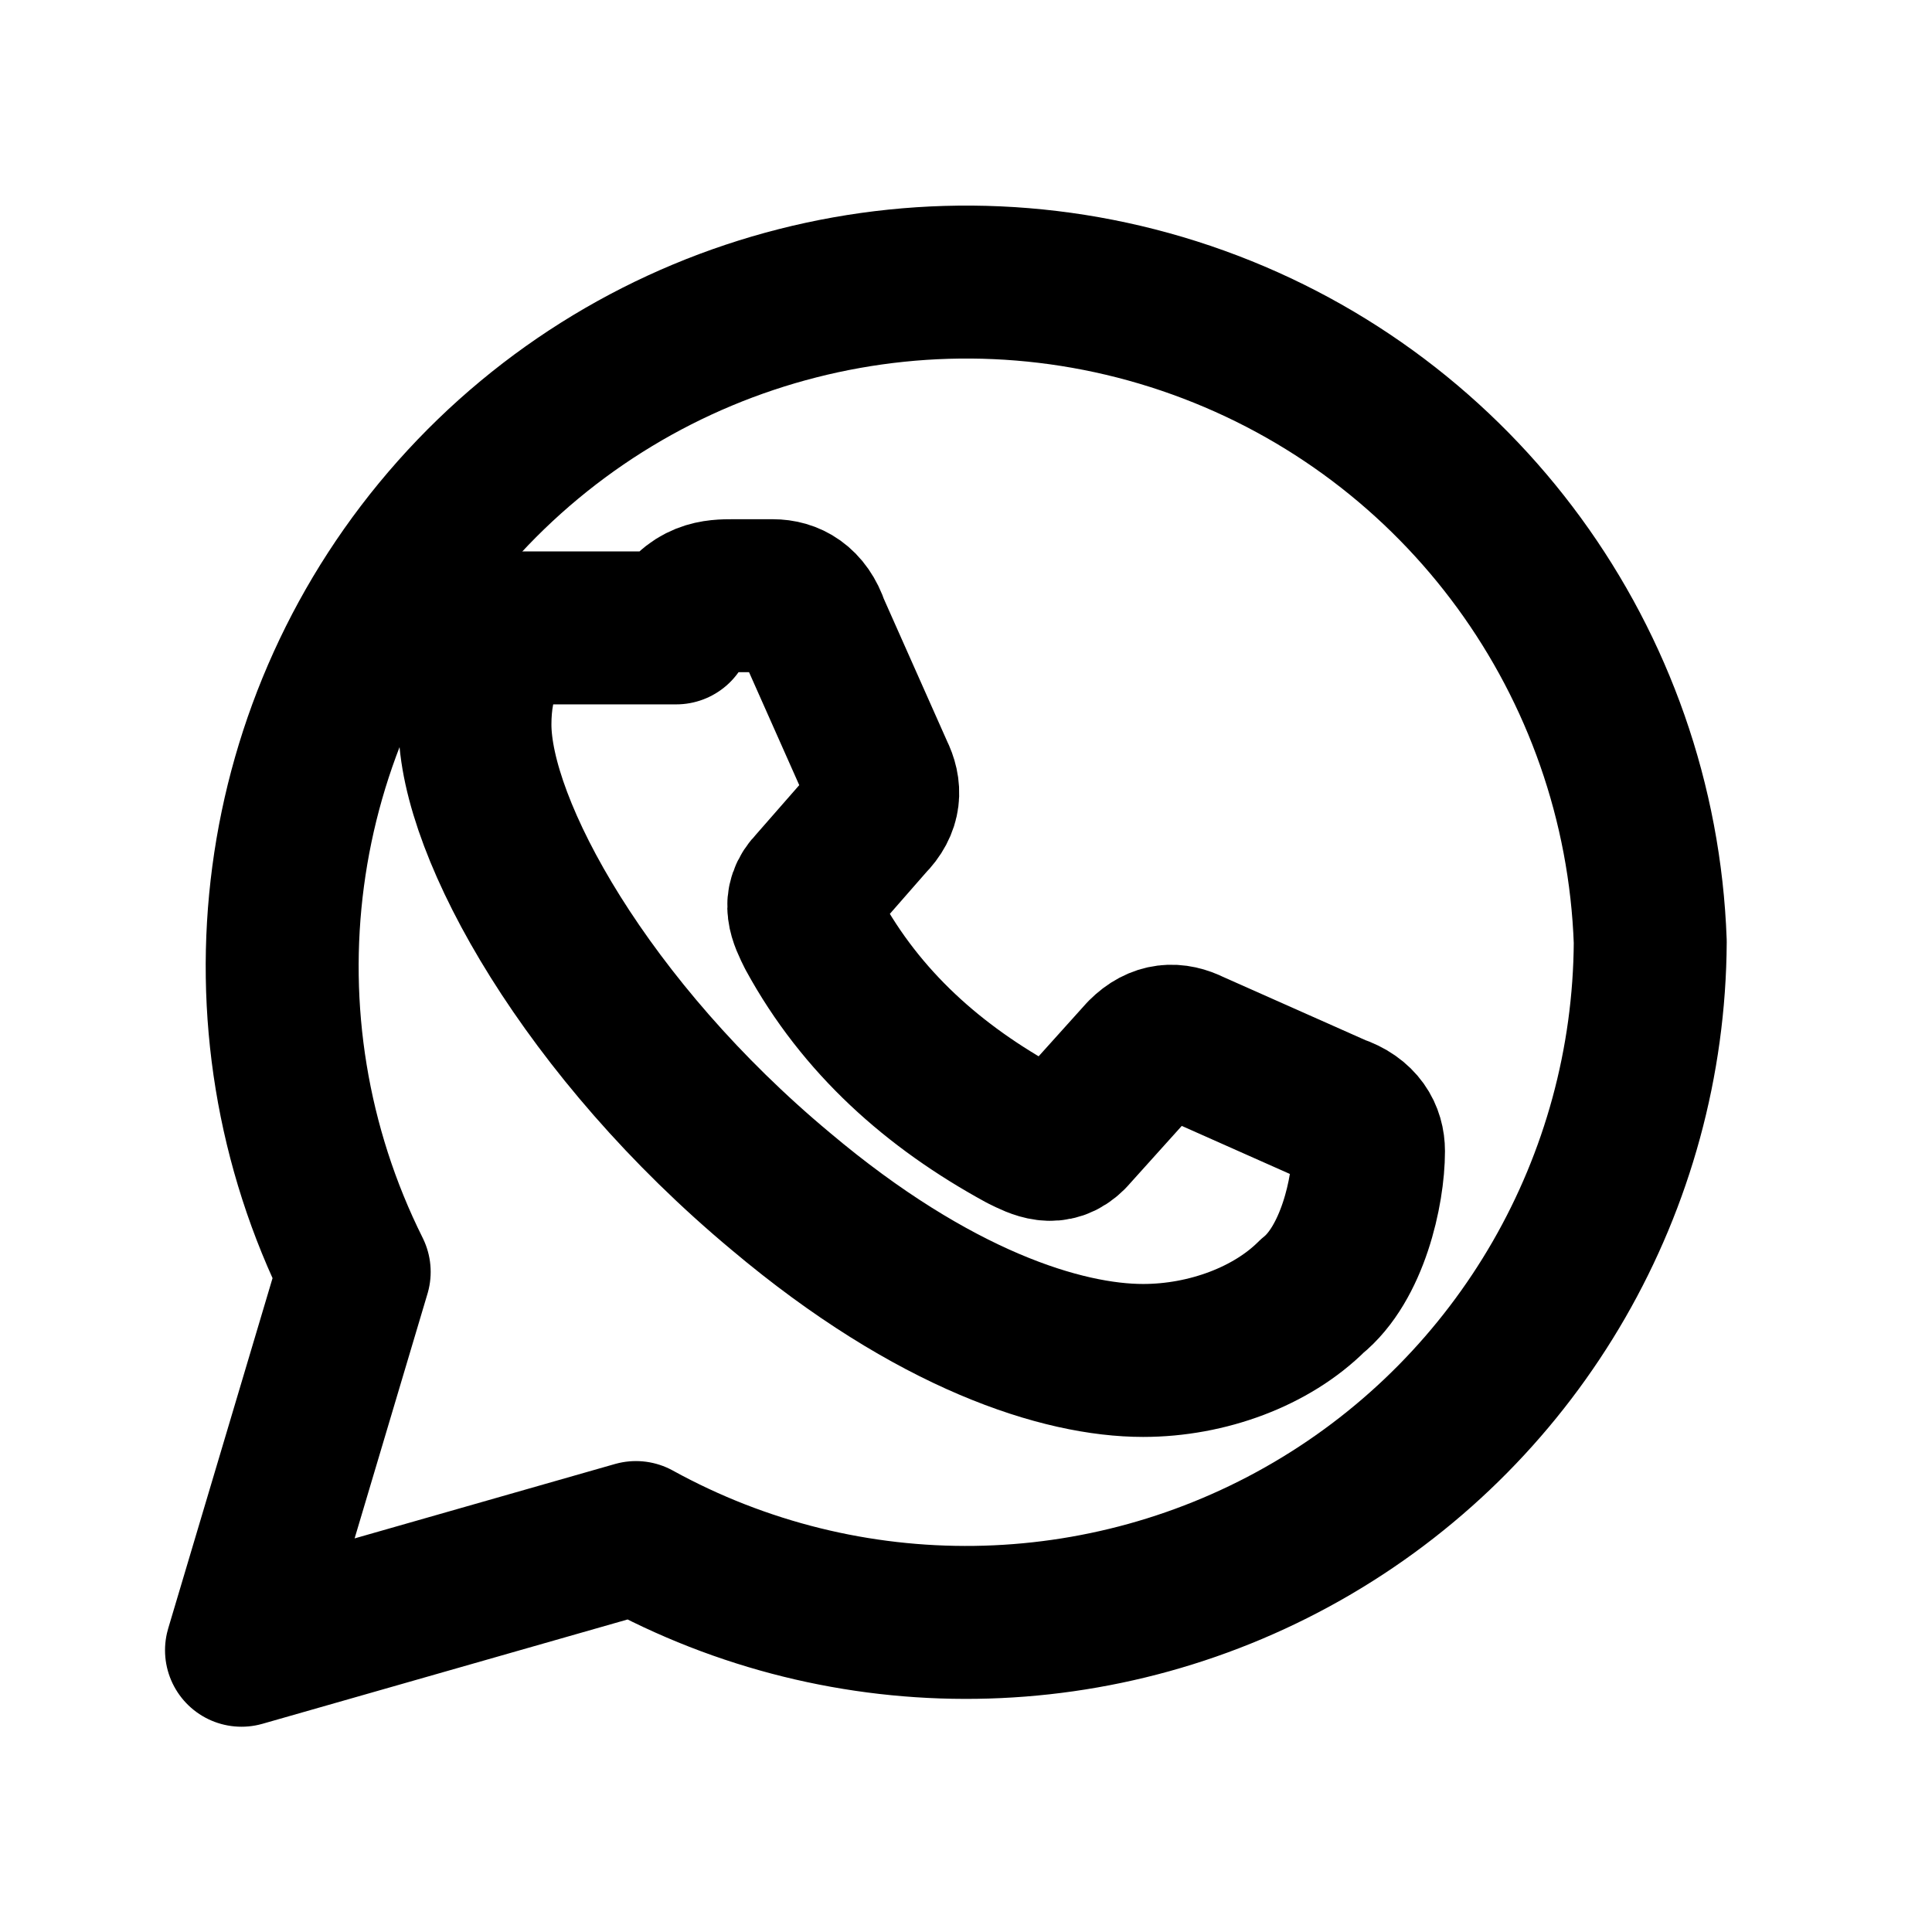
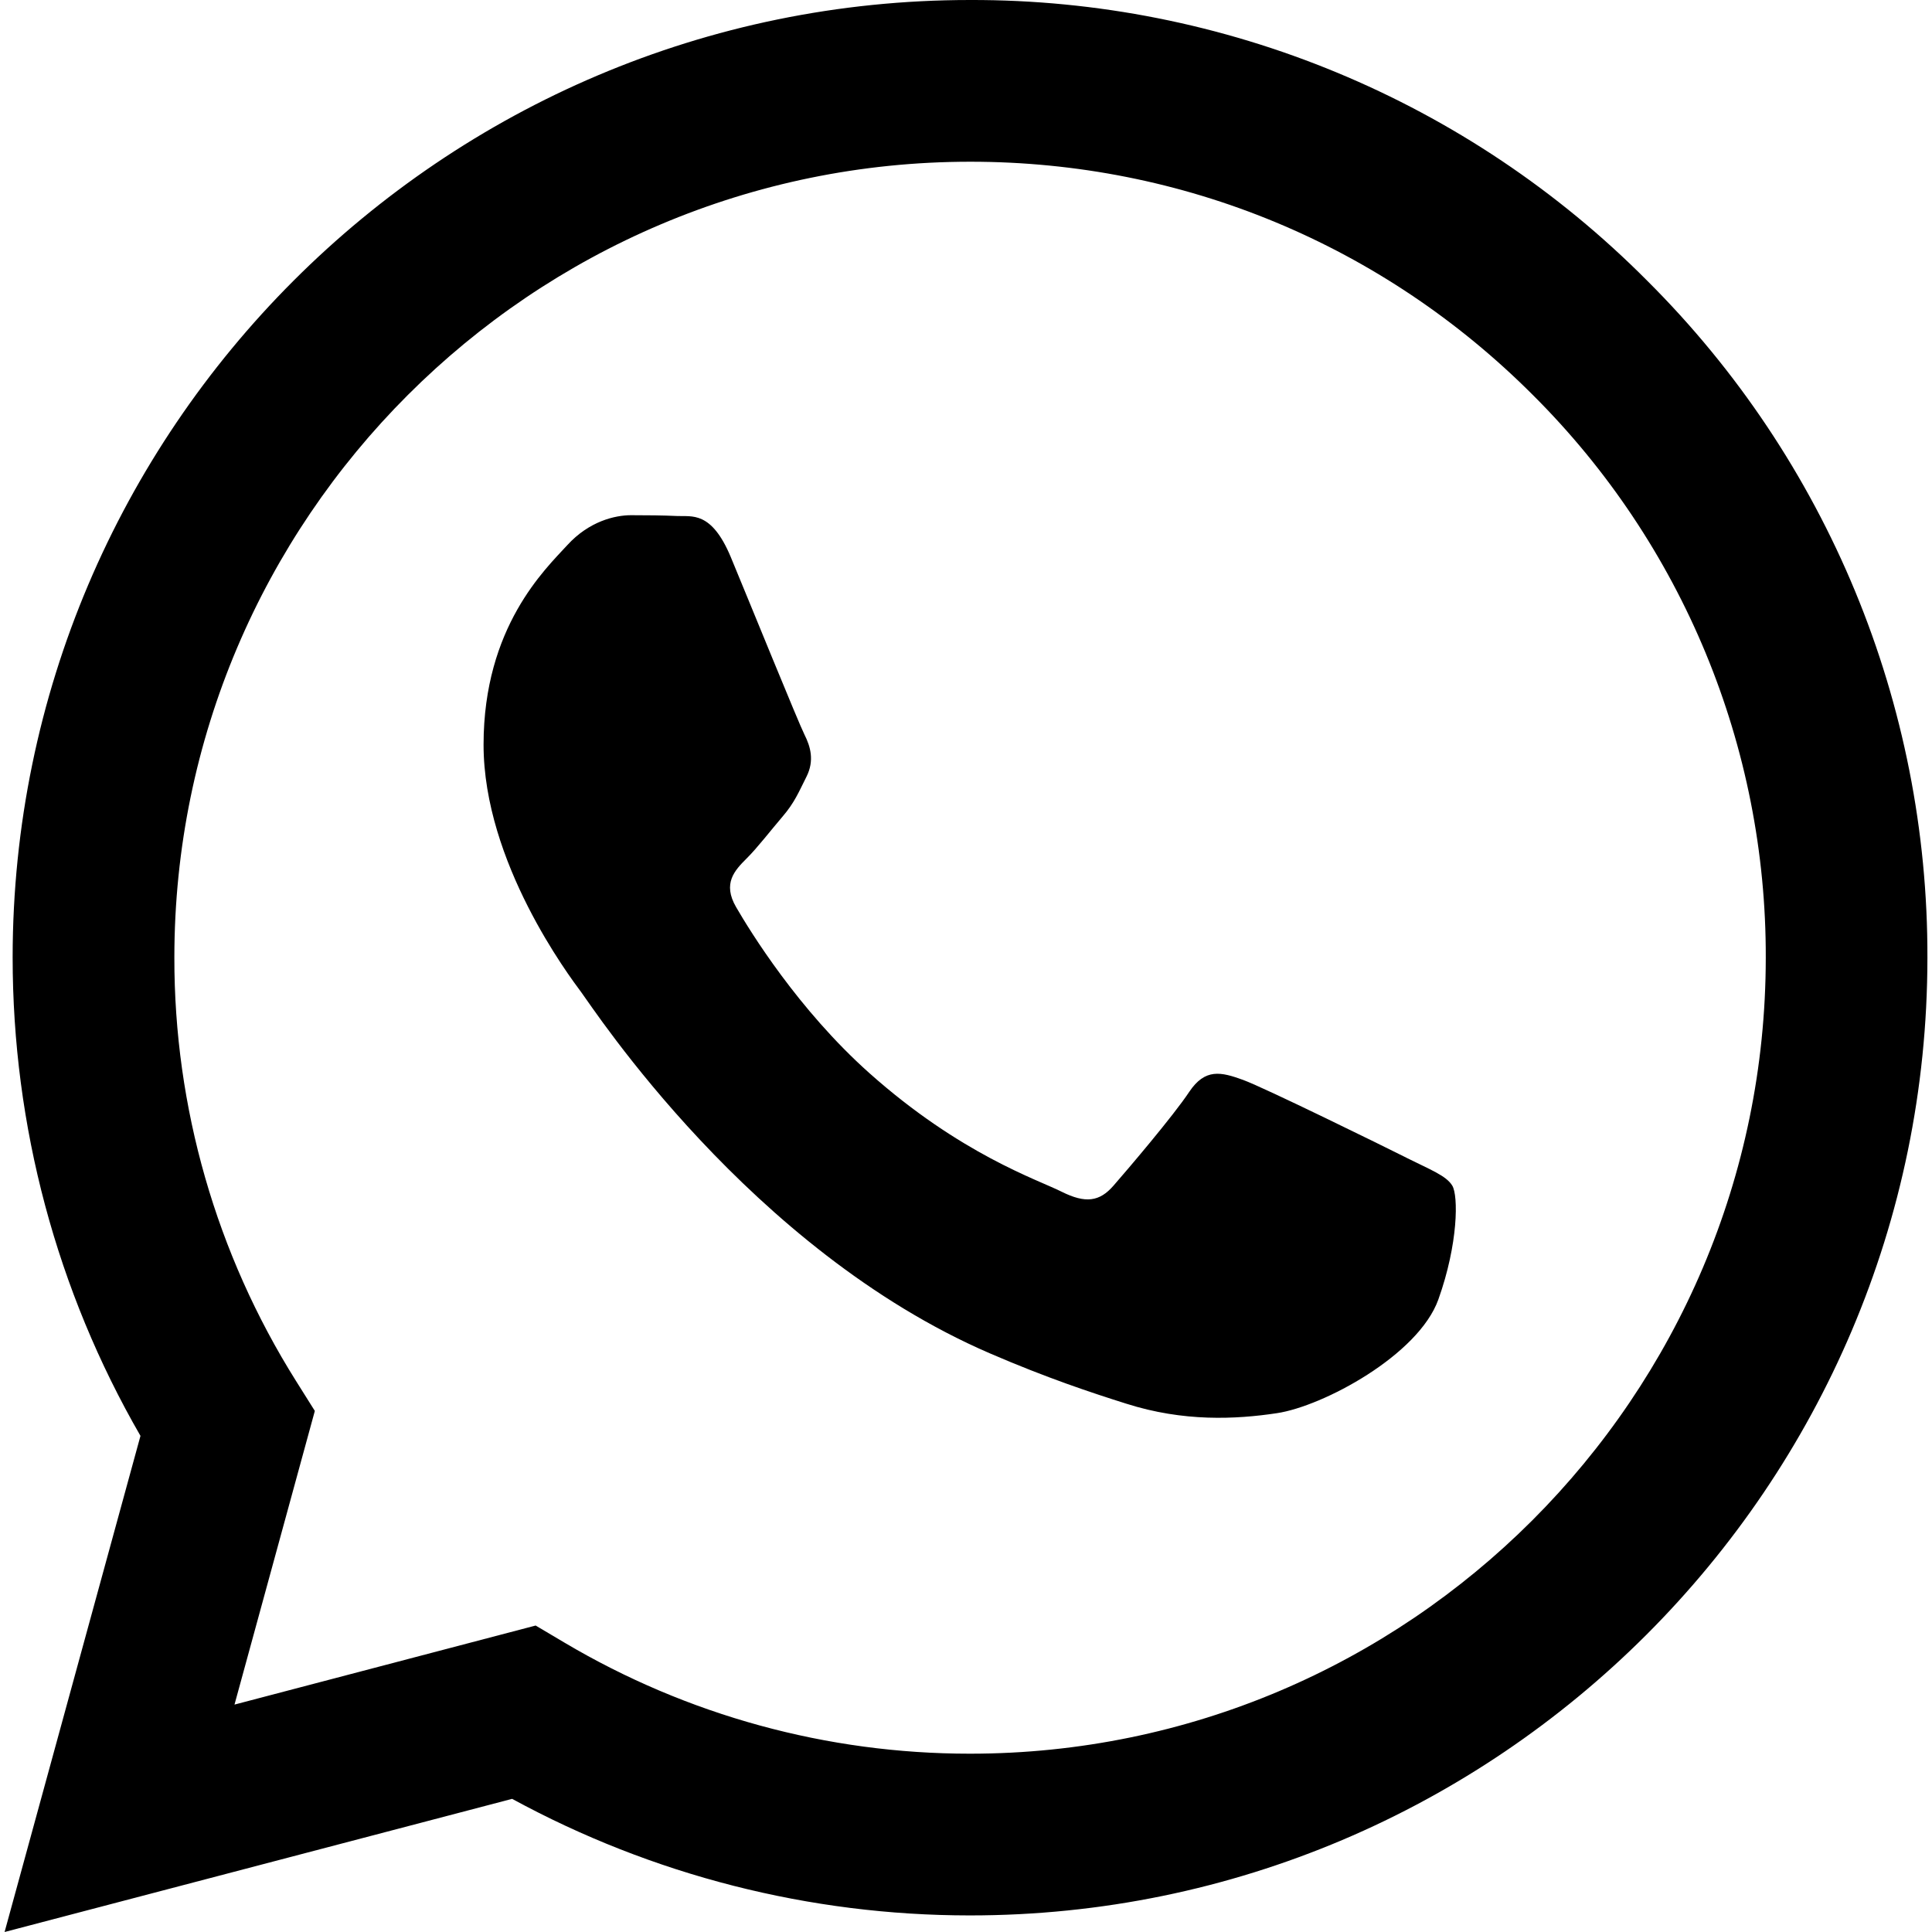
- <svg xmlns="http://www.w3.org/2000/svg" viewBox="0 0 24 24" fill="none" stroke="currentColor" stroke-width="1.9" stroke-linecap="round" stroke-linejoin="round">
-   <path d="M20.5 11.7a8.5 8.5 0 0 1-12.6 7.4L3 20.5l1.4-4.7A8.5 8.5 0 1 1 20.5 11.7Z" />
-   <path d="M8.4 7.8c.2-.4.5-.4.7-.4h.5c.2 0 .4.1.5.4l.8 1.8c.1.2.1.4-.1.6l-.7.8c-.2.2-.1.4 0 .6.6 1.1 1.5 1.9 2.6 2.5.2.1.4.2.6 0l.9-1c.2-.2.4-.2.6-.1l1.8.8c.3.1.4.3.4.5 0 .5-.2 1.4-.7 1.8-.5.5-1.3.8-2.1.8-1 0-2.6-.5-4.5-2.1-2.4-2-3.8-4.5-3.8-5.8 0-.6.2-1 .5-1.2Z" />
+ <svg xmlns="http://www.w3.org/2000/svg" role="img" viewBox="0 0 24 24">
+   <path d="M17.472 14.382c-.297-.149-1.758-.867-2.03-.967-.273-.099-.471-.148-.67.15-.197.297-.767.966-.94 1.164-.173.199-.347.223-.644.075-.297-.15-1.255-.463-2.39-1.475-.883-.788-1.48-1.761-1.653-2.059-.173-.297-.018-.458.13-.606.134-.133.298-.347.446-.52.149-.174.198-.298.298-.497.099-.198.05-.371-.025-.52-.075-.149-.669-1.612-.916-2.207-.242-.579-.487-.5-.669-.51-.173-.008-.371-.01-.57-.01-.198 0-.52.074-.792.372-.272.297-1.04 1.016-1.04 2.479 0 1.462 1.065 2.875 1.213 3.074.149.198 2.096 3.2 5.077 4.487.709.306 1.262.489 1.694.625.712.227 1.36.195 1.871.118.571-.085 1.758-.719 2.006-1.413.248-.694.248-1.289.173-1.413-.074-.124-.272-.198-.57-.347m-5.421 7.403h-.004a9.87 9.87 0 01-5.031-1.378l-.361-.214-3.741.982.998-3.648-.235-.374a9.86 9.86 0 01-1.51-5.26c.001-5.45 4.436-9.884 9.888-9.884 2.64 0 5.122 1.03 6.988 2.898a9.825 9.825 0 012.893 6.994c-.003 5.45-4.437 9.884-9.885 9.884m8.413-18.297A11.815 11.815 0 0012.05 0C5.495 0 .16 5.335.157 11.892c0 2.096.547 4.142 1.588 5.945L.057 24l6.305-1.654a11.882 11.882 0 005.683 1.448h.005c6.554 0 11.89-5.335 11.893-11.893a11.821 11.821 0 00-3.48-8.413Z" />
</svg>
